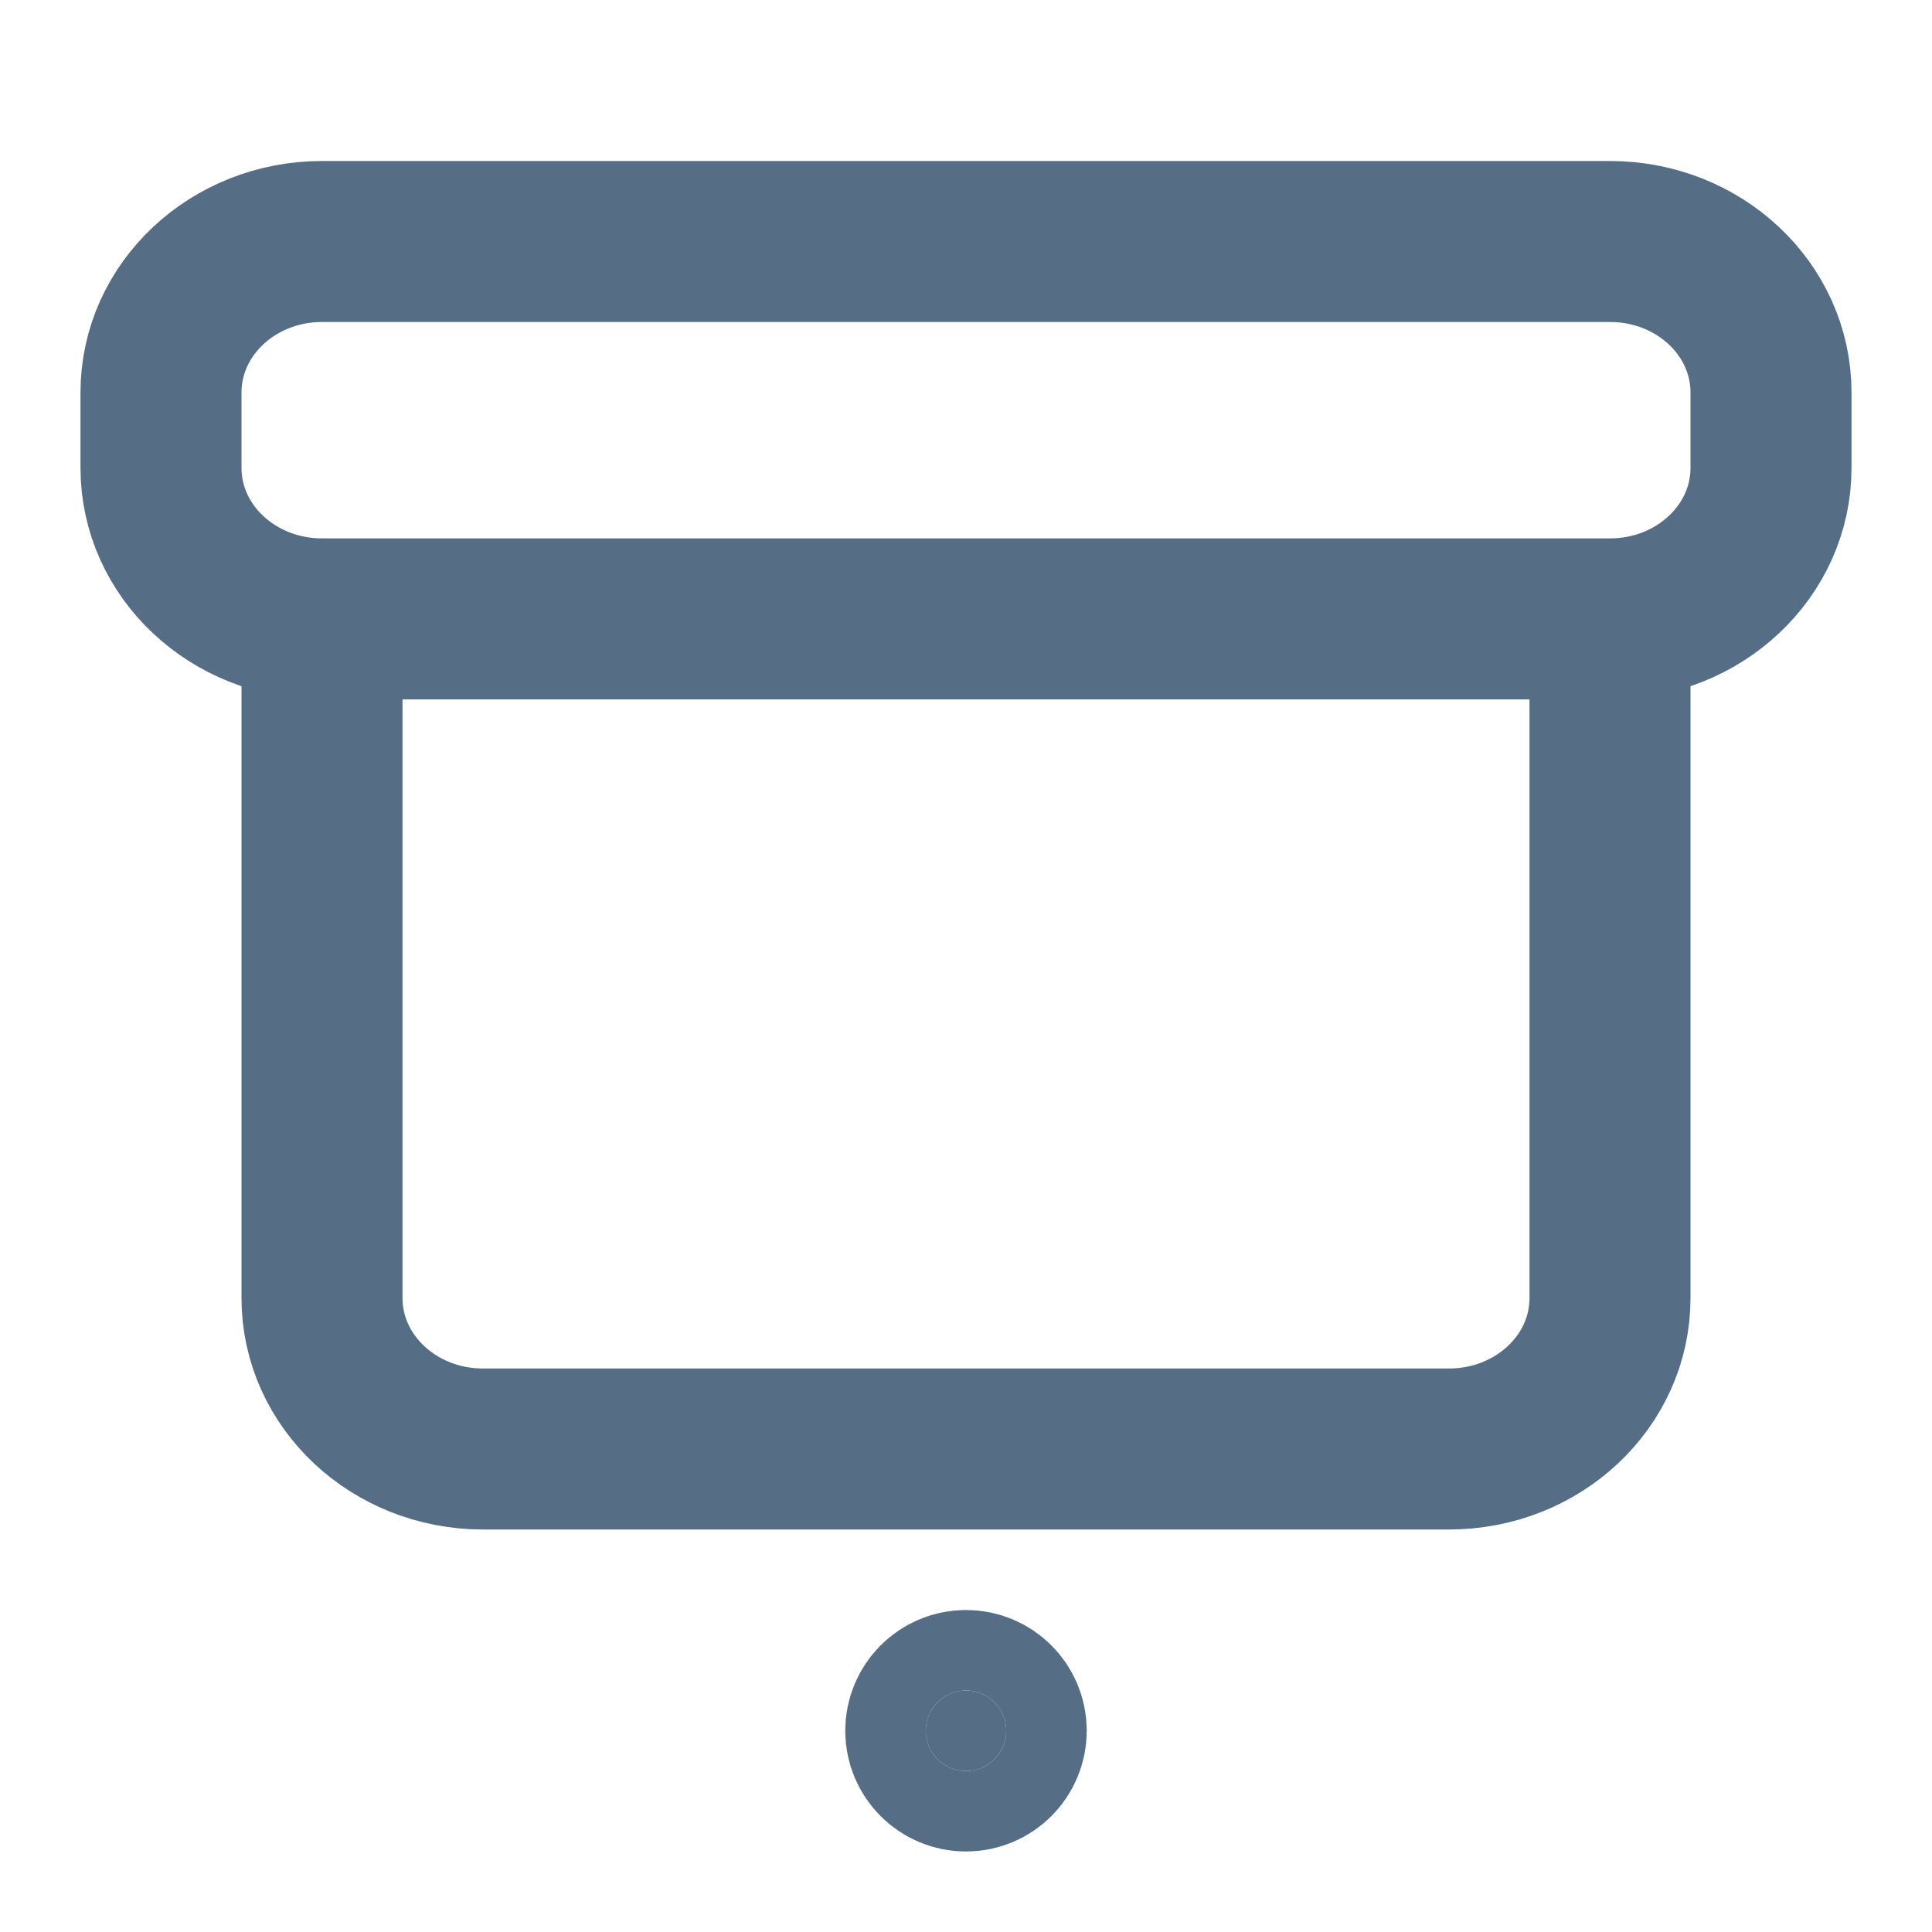
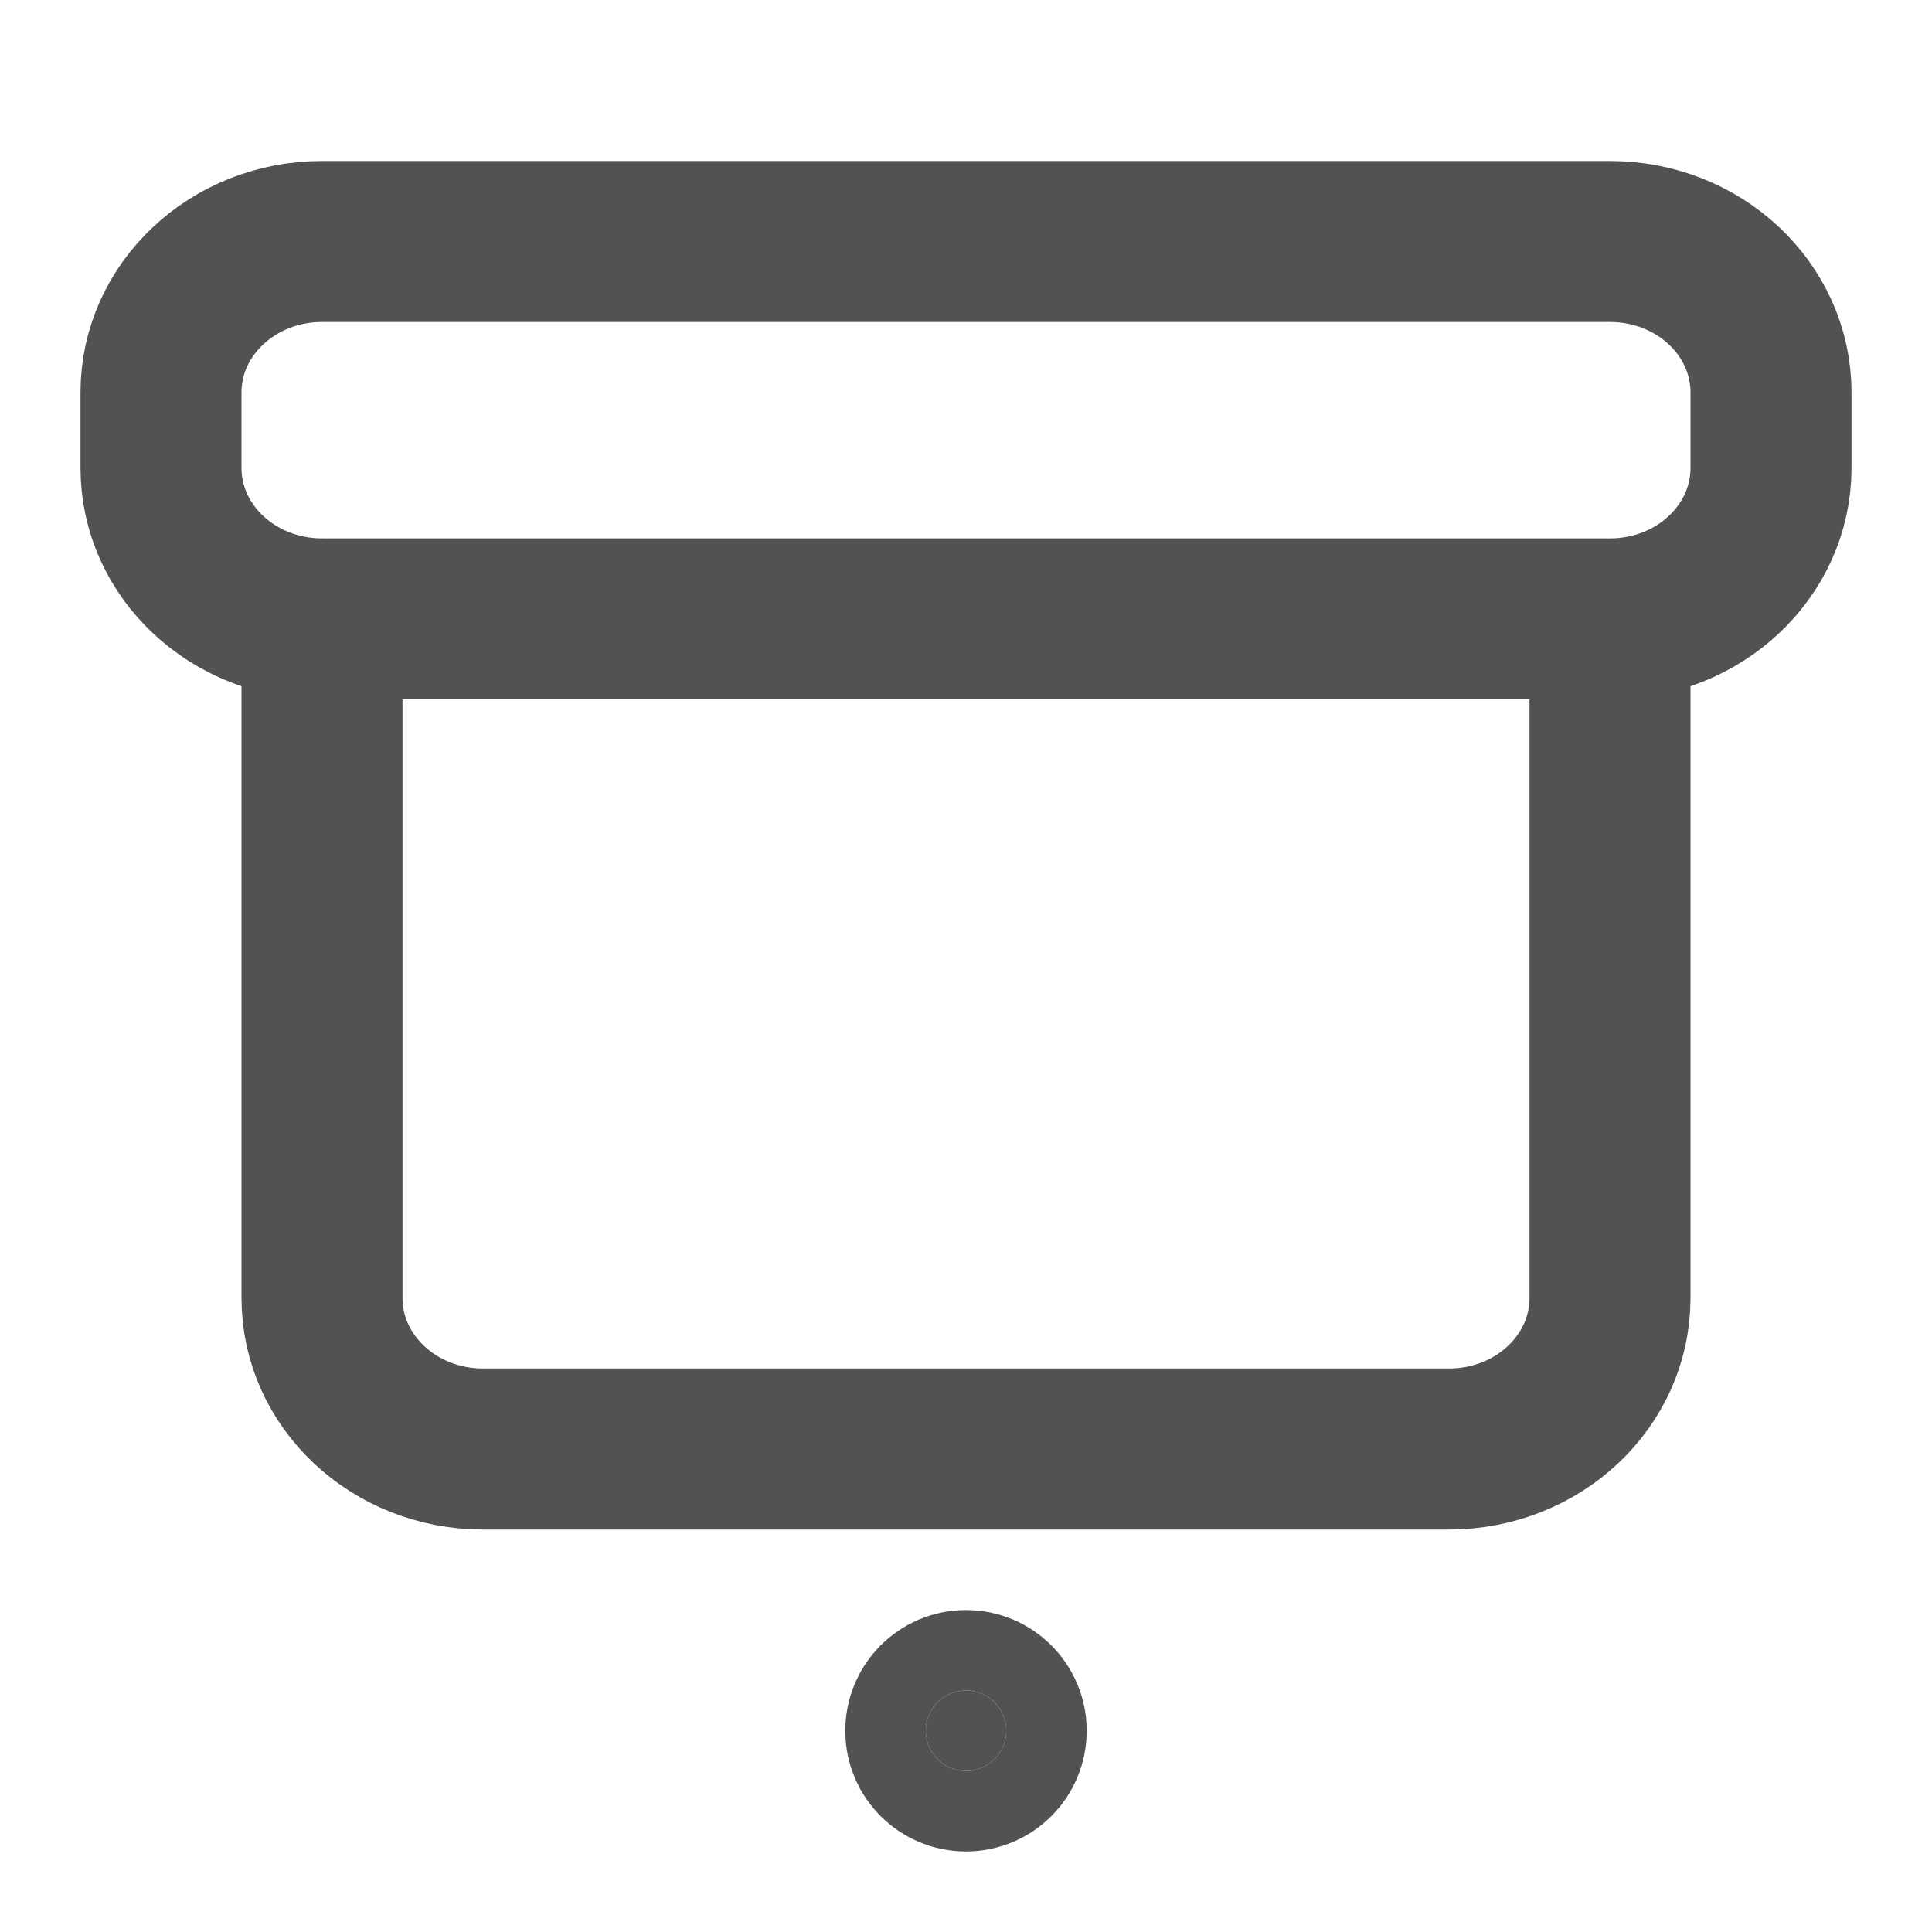
<svg xmlns="http://www.w3.org/2000/svg" width="24" height="24" fill="none" stroke="currentColor" stroke-width="2" stroke-linecap="round" stroke-linejoin="round">
-   <path d="M20 7.688v8.437C20 17.161 19.105 18 18 18H6c-1.105 0-2-.84-2-1.875V7.687M20 3H4c-1.105 0-2 .84-2 1.875v.938c0 1.035.895 1.875 2 1.875h16c1.105 0 2-.84 2-1.875v-.938C22 3.839 21.105 3 20 3Z" style="stroke:#566d86;stroke-width:2;stroke-opacity:1;stroke-dasharray:none" />
-   <circle style="fill:#566d86;fill-opacity:1;fill-rule:nonzero;stroke:#566d86;stroke-opacity:1;paint-order:normal;stroke-linecap:butt;stroke-width:2;stroke-dasharray:none" cx="12" cy="21.5" r=".5" />
+   <path d="M20 7.688v8.437C20 17.161 19.105 18 18 18H6c-1.105 0-2-.84-2-1.875V7.687M20 3H4c-1.105 0-2 .84-2 1.875v.938c0 1.035.895 1.875 2 1.875h16c1.105 0 2-.84 2-1.875v-.938C22 3.839 21.105 3 20 3Z" style="stroke:#525252;stroke-width:2;stroke-opacity:1;stroke-dasharray:none" />
+   <circle style="fill:#525252;fill-opacity:1;fill-rule:nonzero;stroke:#525252;stroke-opacity:1;paint-order:normal;stroke-linecap:butt;stroke-width:2;stroke-dasharray:none" cx="12" cy="21.5" r=".5" />
</svg>
